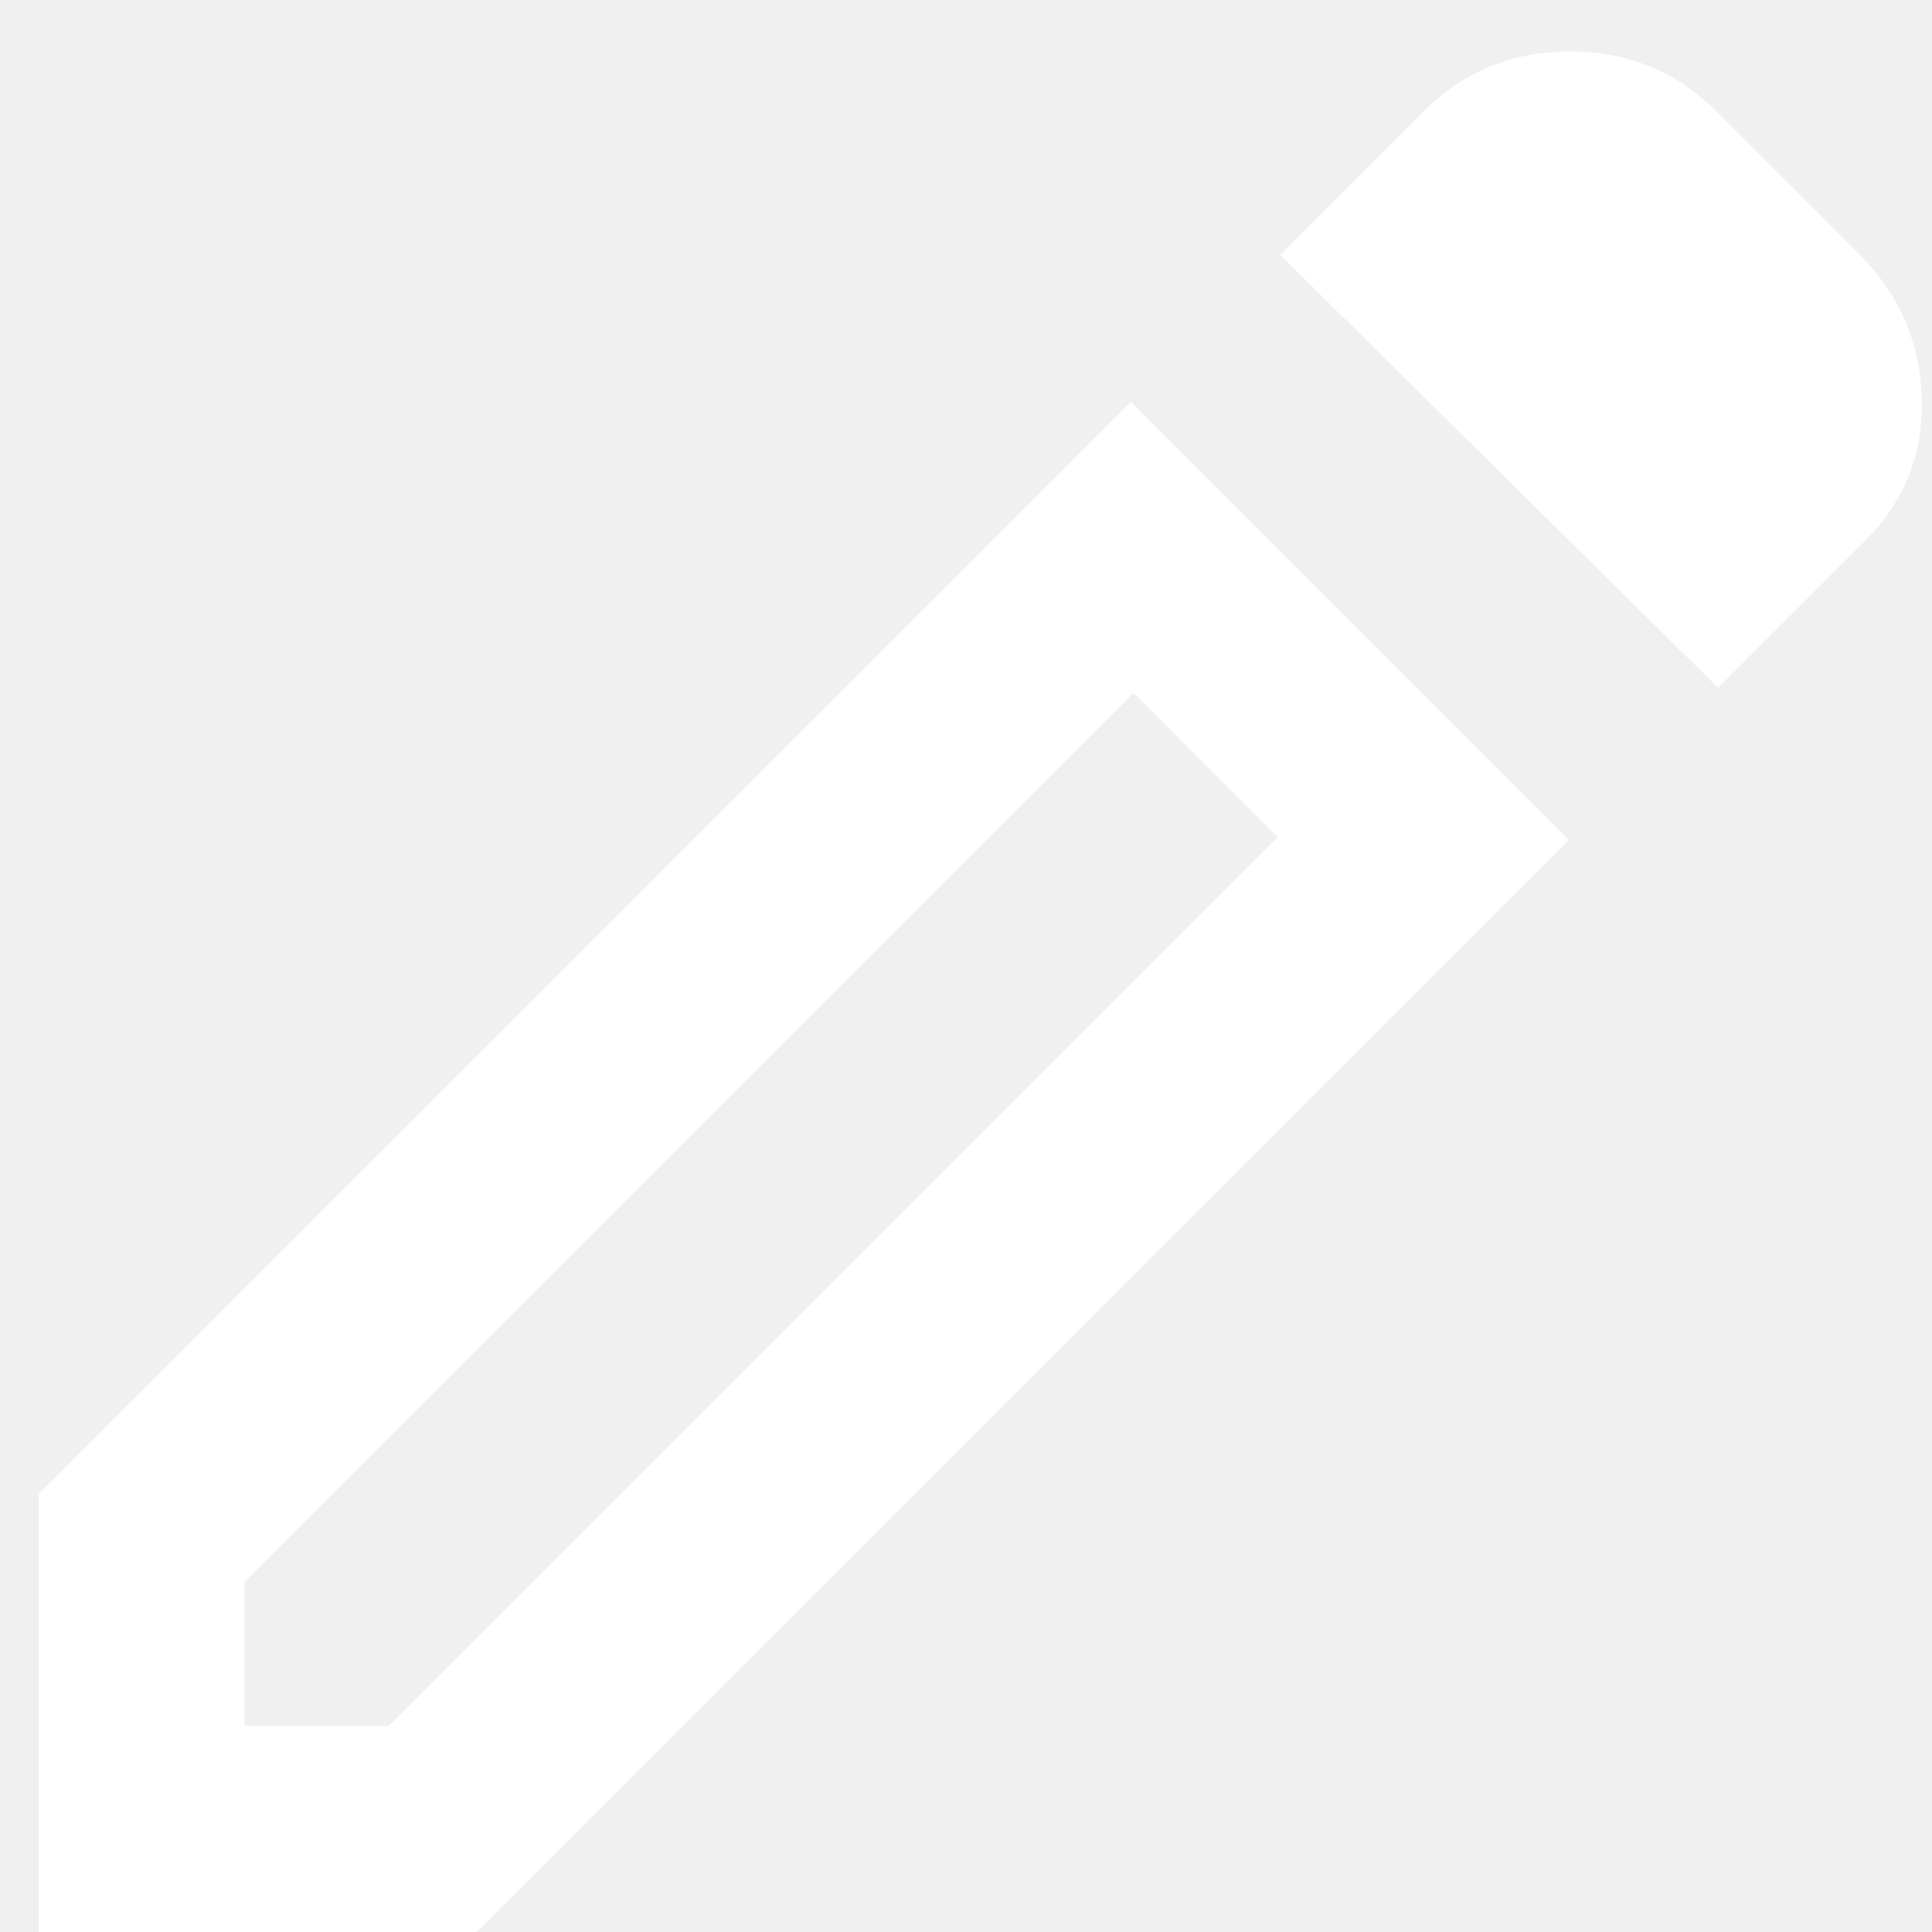
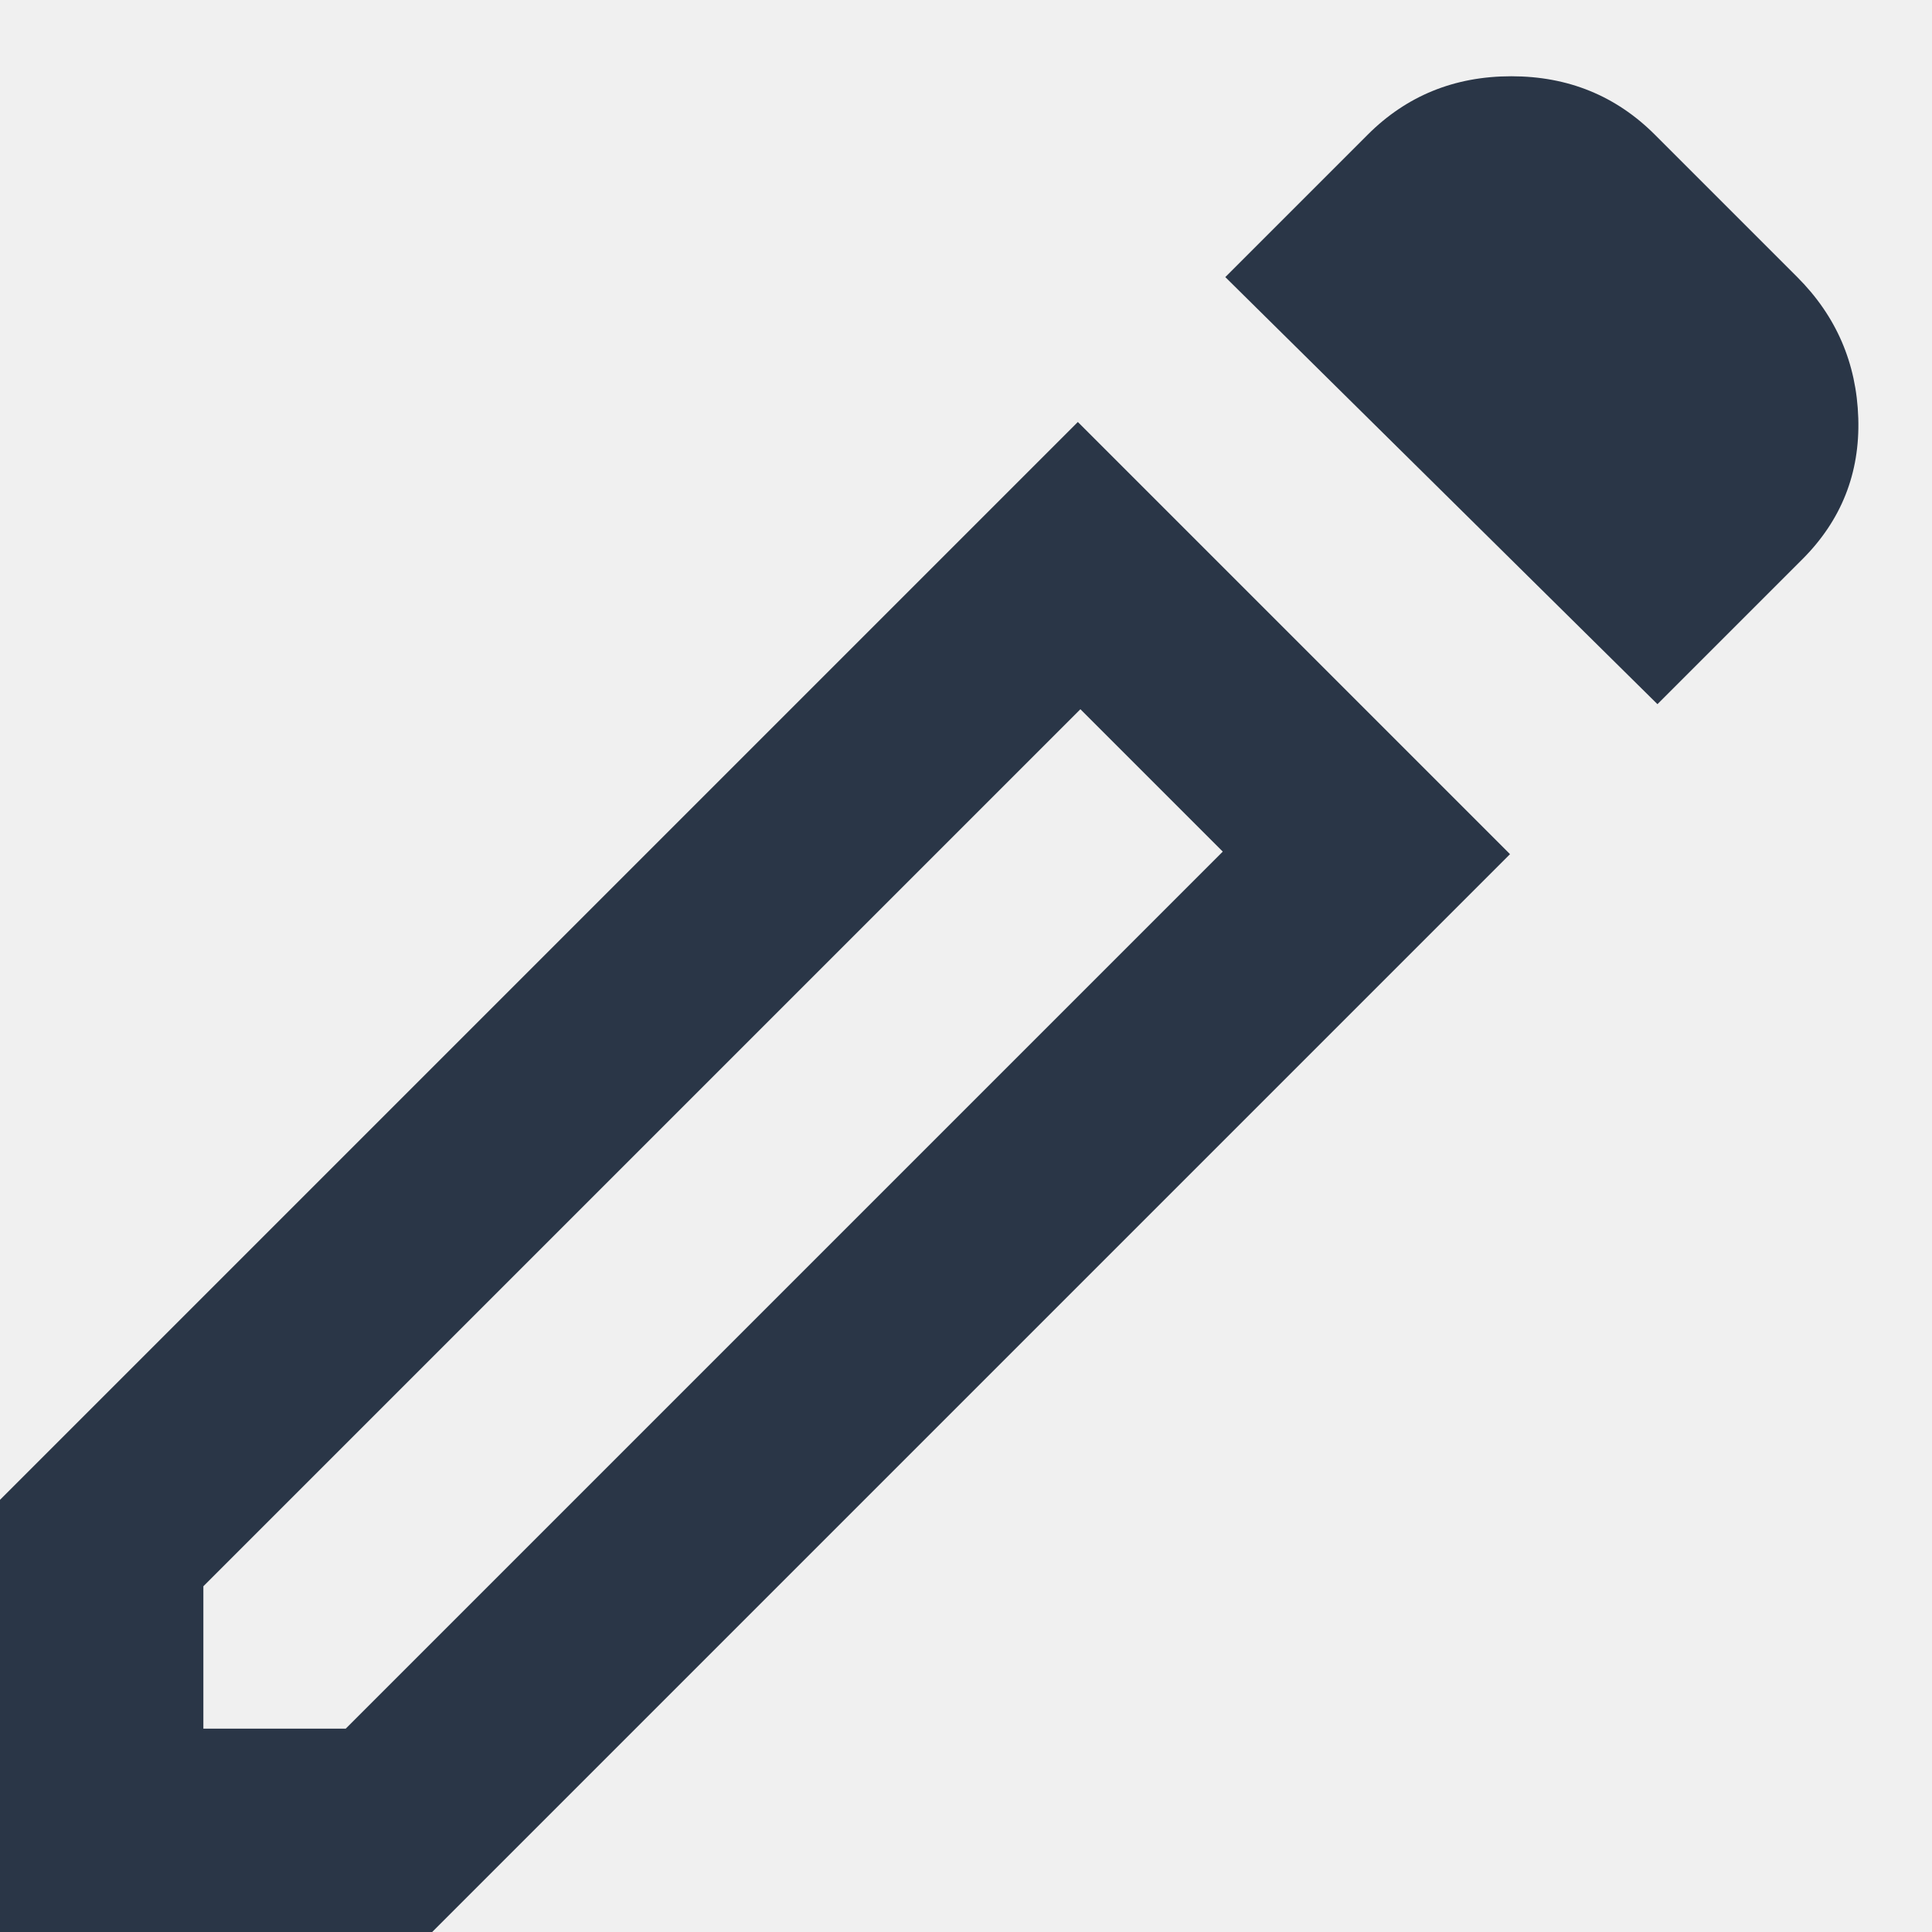
- <svg xmlns="http://www.w3.org/2000/svg" width="25" height="25" viewBox="0 0 25 25" fill="none">
-   <path d="M3.167 22.333H5.033L16.533 10.833L14.667 8.966L3.167 20.466V22.333ZM22.233 8.9L16.567 3.3L18.433 1.433C18.944 0.922 19.572 0.667 20.317 0.667C21.061 0.667 21.689 0.922 22.2 1.433L24.067 3.3C24.578 3.811 24.844 4.428 24.867 5.15C24.889 5.872 24.644 6.489 24.133 7L22.233 8.9ZM20.3 10.867L6.167 25H0.5V19.333L14.633 5.2L20.3 10.867Z" fill="white" />
+ <svg xmlns="http://www.w3.org/2000/svg" width="19" height="19" viewBox="0 0 19 19" fill="none">
+   <path d="M2 17H3.4L12.025 8.375L10.625 6.975L2 15.6V17ZM16.3 6.925L12.05 2.725L13.45 1.325C13.833 0.942 14.304 0.75 14.863 0.75C15.421 0.75 15.892 0.942 16.275 1.325L17.675 2.725C18.058 3.108 18.258 3.571 18.275 4.112C18.292 4.654 18.108 5.117 17.725 5.5L16.3 6.925ZM14.85 8.4L4.25 19H0V14.75L10.6 4.15L14.85 8.4Z" fill="#2A3647" />
</svg>
